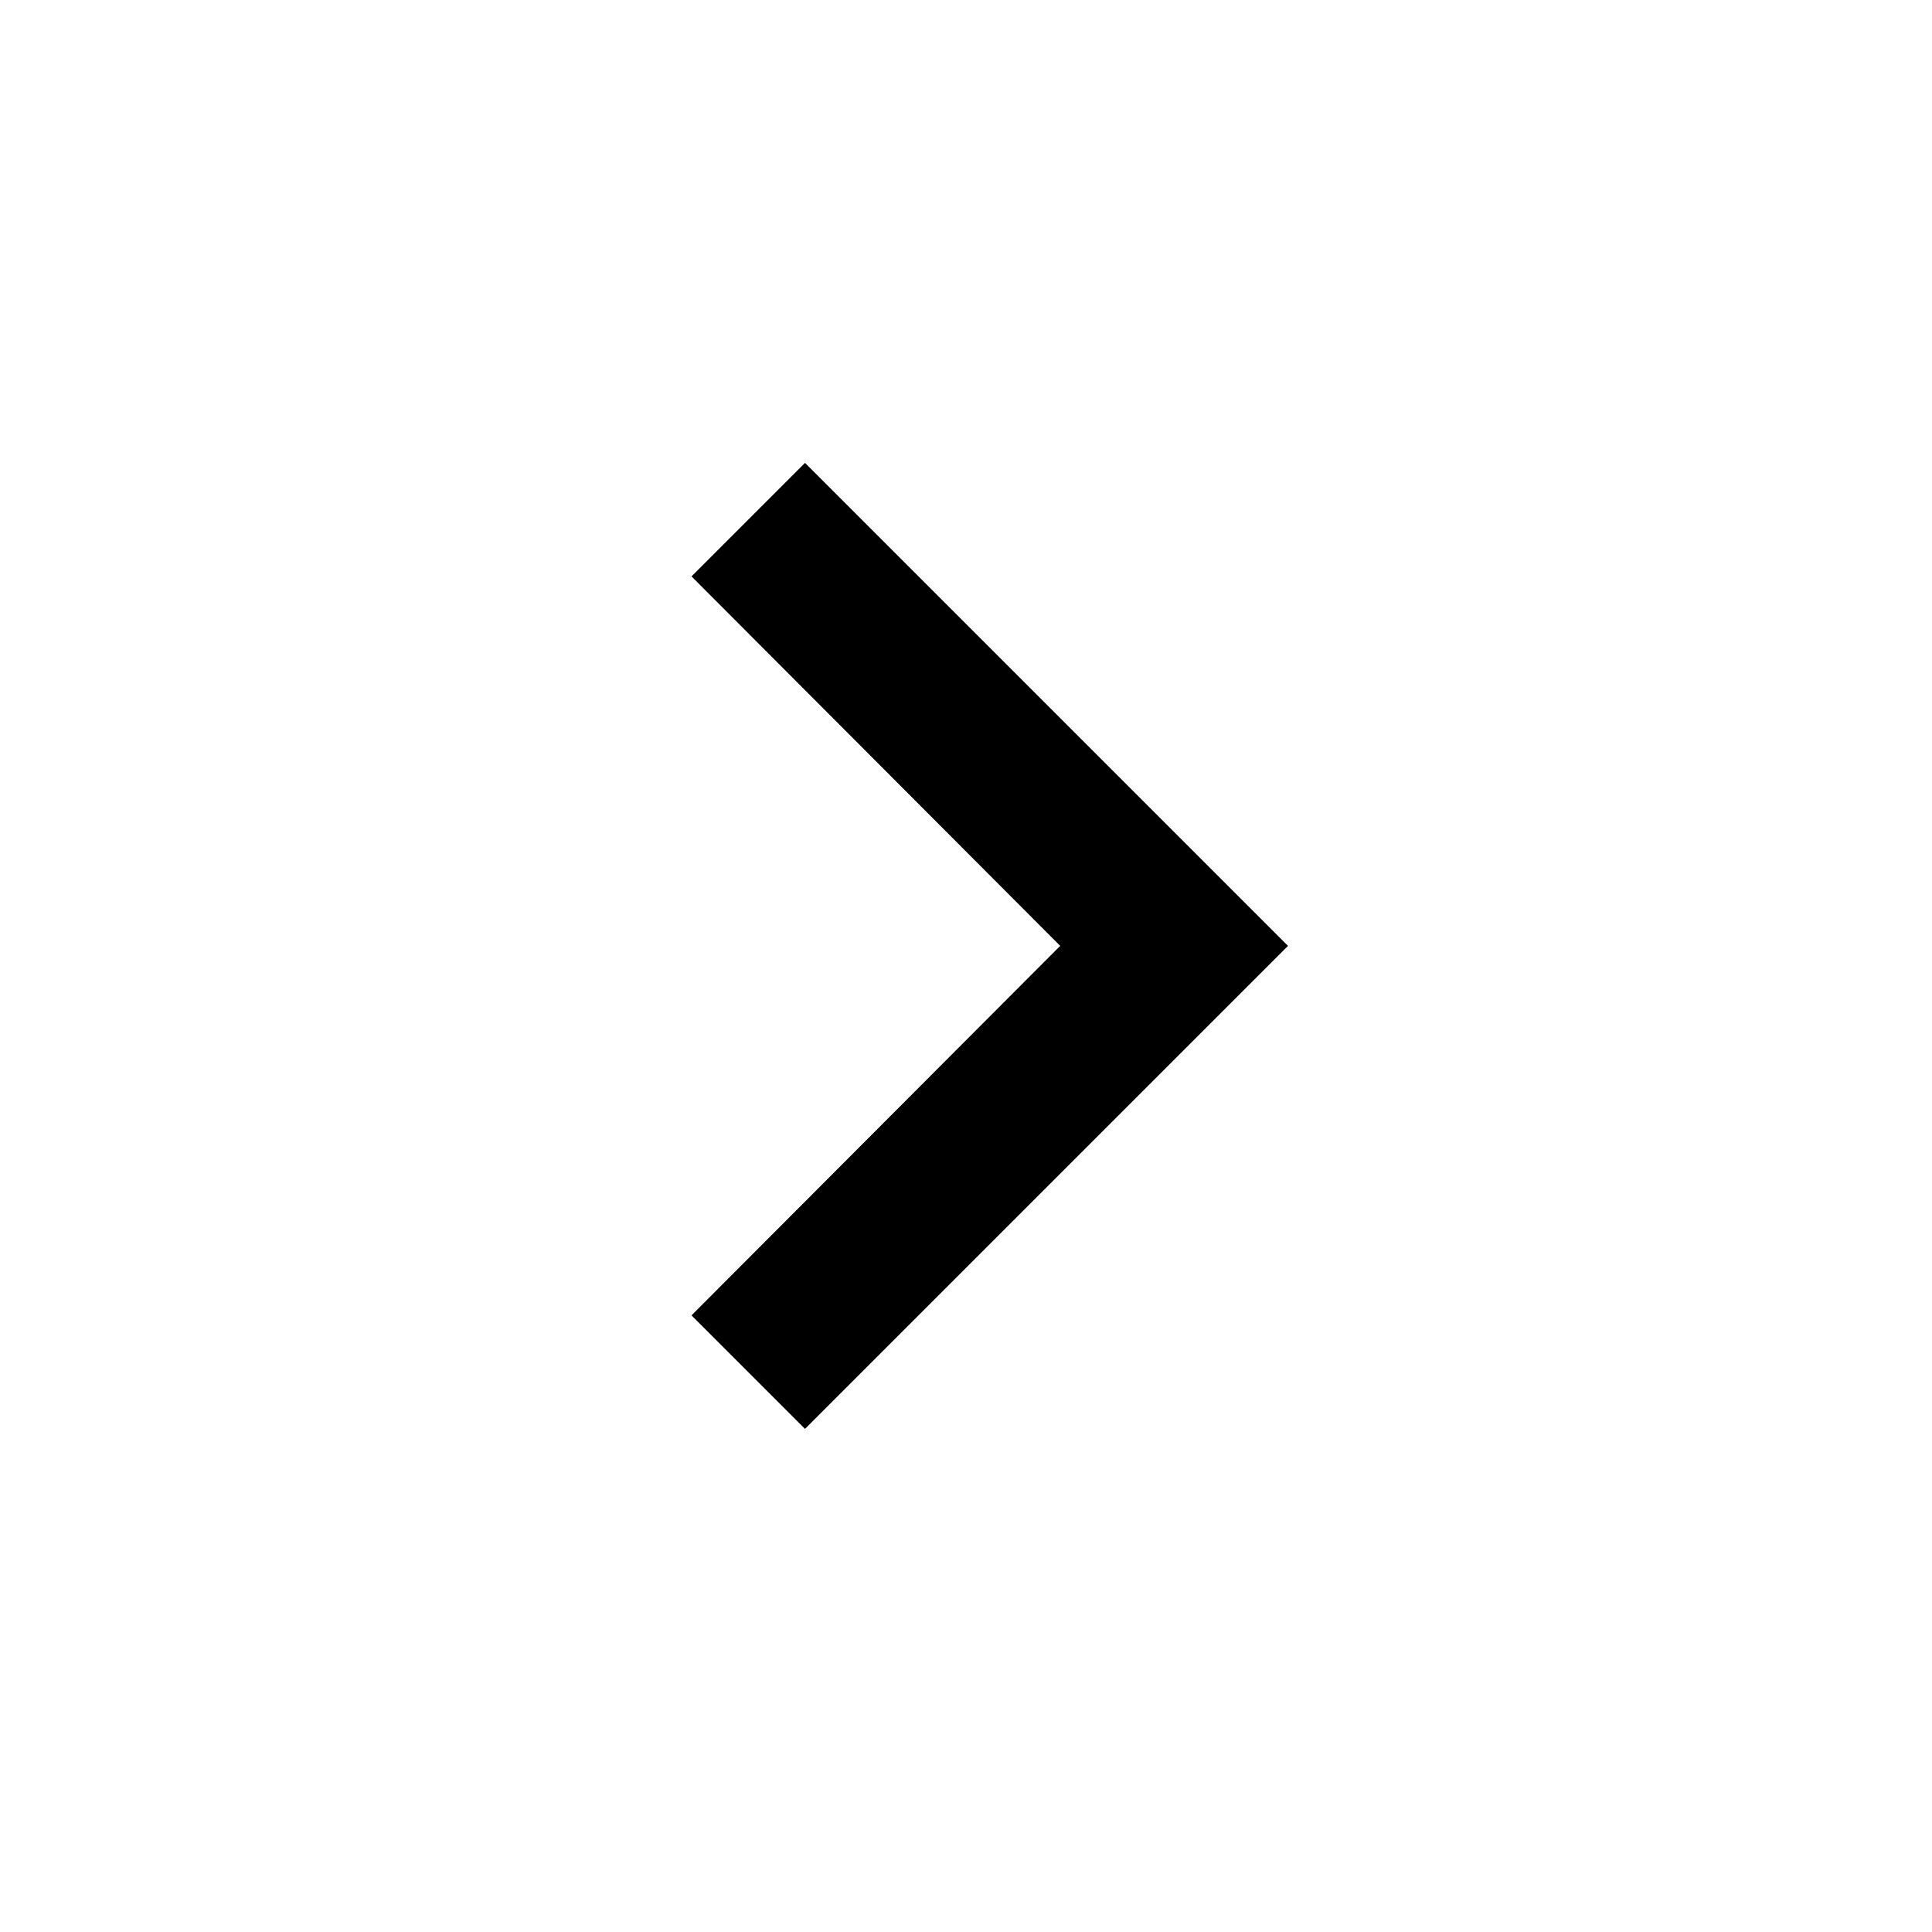
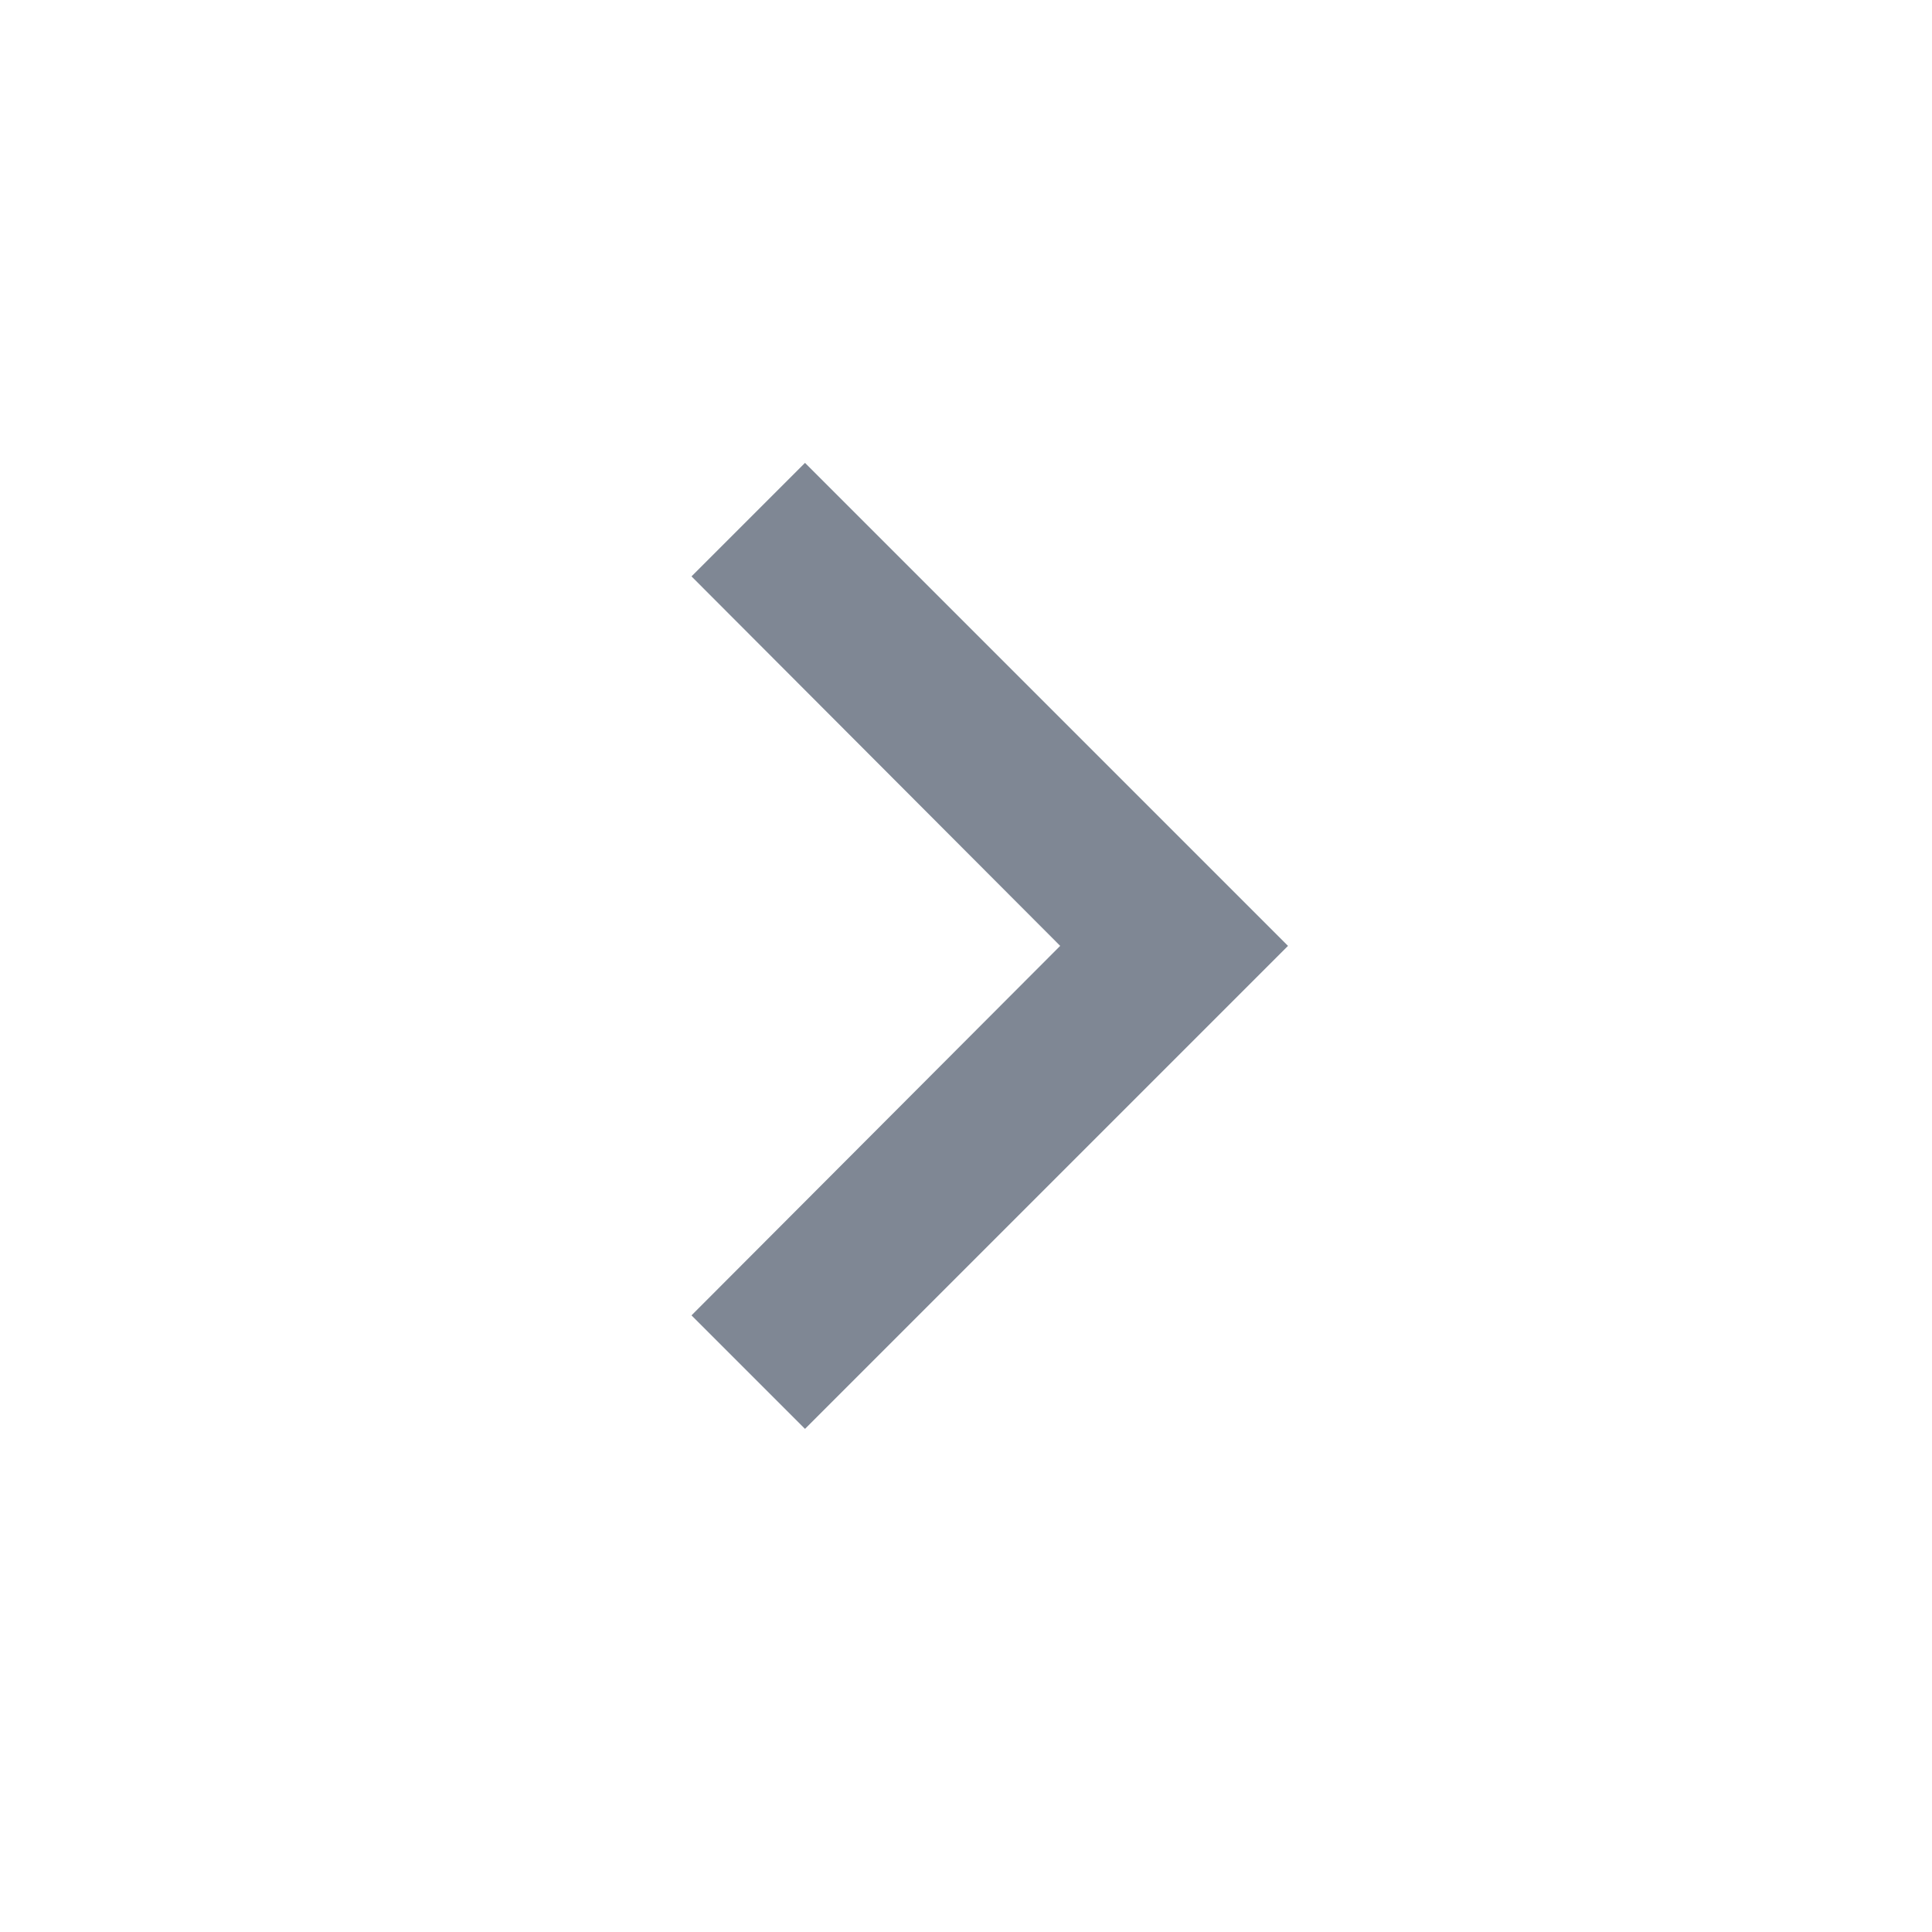
<svg xmlns="http://www.w3.org/2000/svg" width="24" height="24" viewBox="0 0 24 24" fill="none">
-   <path fill-rule="evenodd" clip-rule="evenodd" d="M8.59 16.34L13.17 11.75L8.59 7.16L10 5.75L16 11.75L10 17.75L8.59 16.34Z" fill="black" />
+   <path fill-rule="evenodd" clip-rule="evenodd" d="M8.59 16.34L13.17 11.75L8.59 7.16L10 5.75L16 11.75L10 17.75L8.59 16.34Z" fill="#7F8794" />
</svg>
